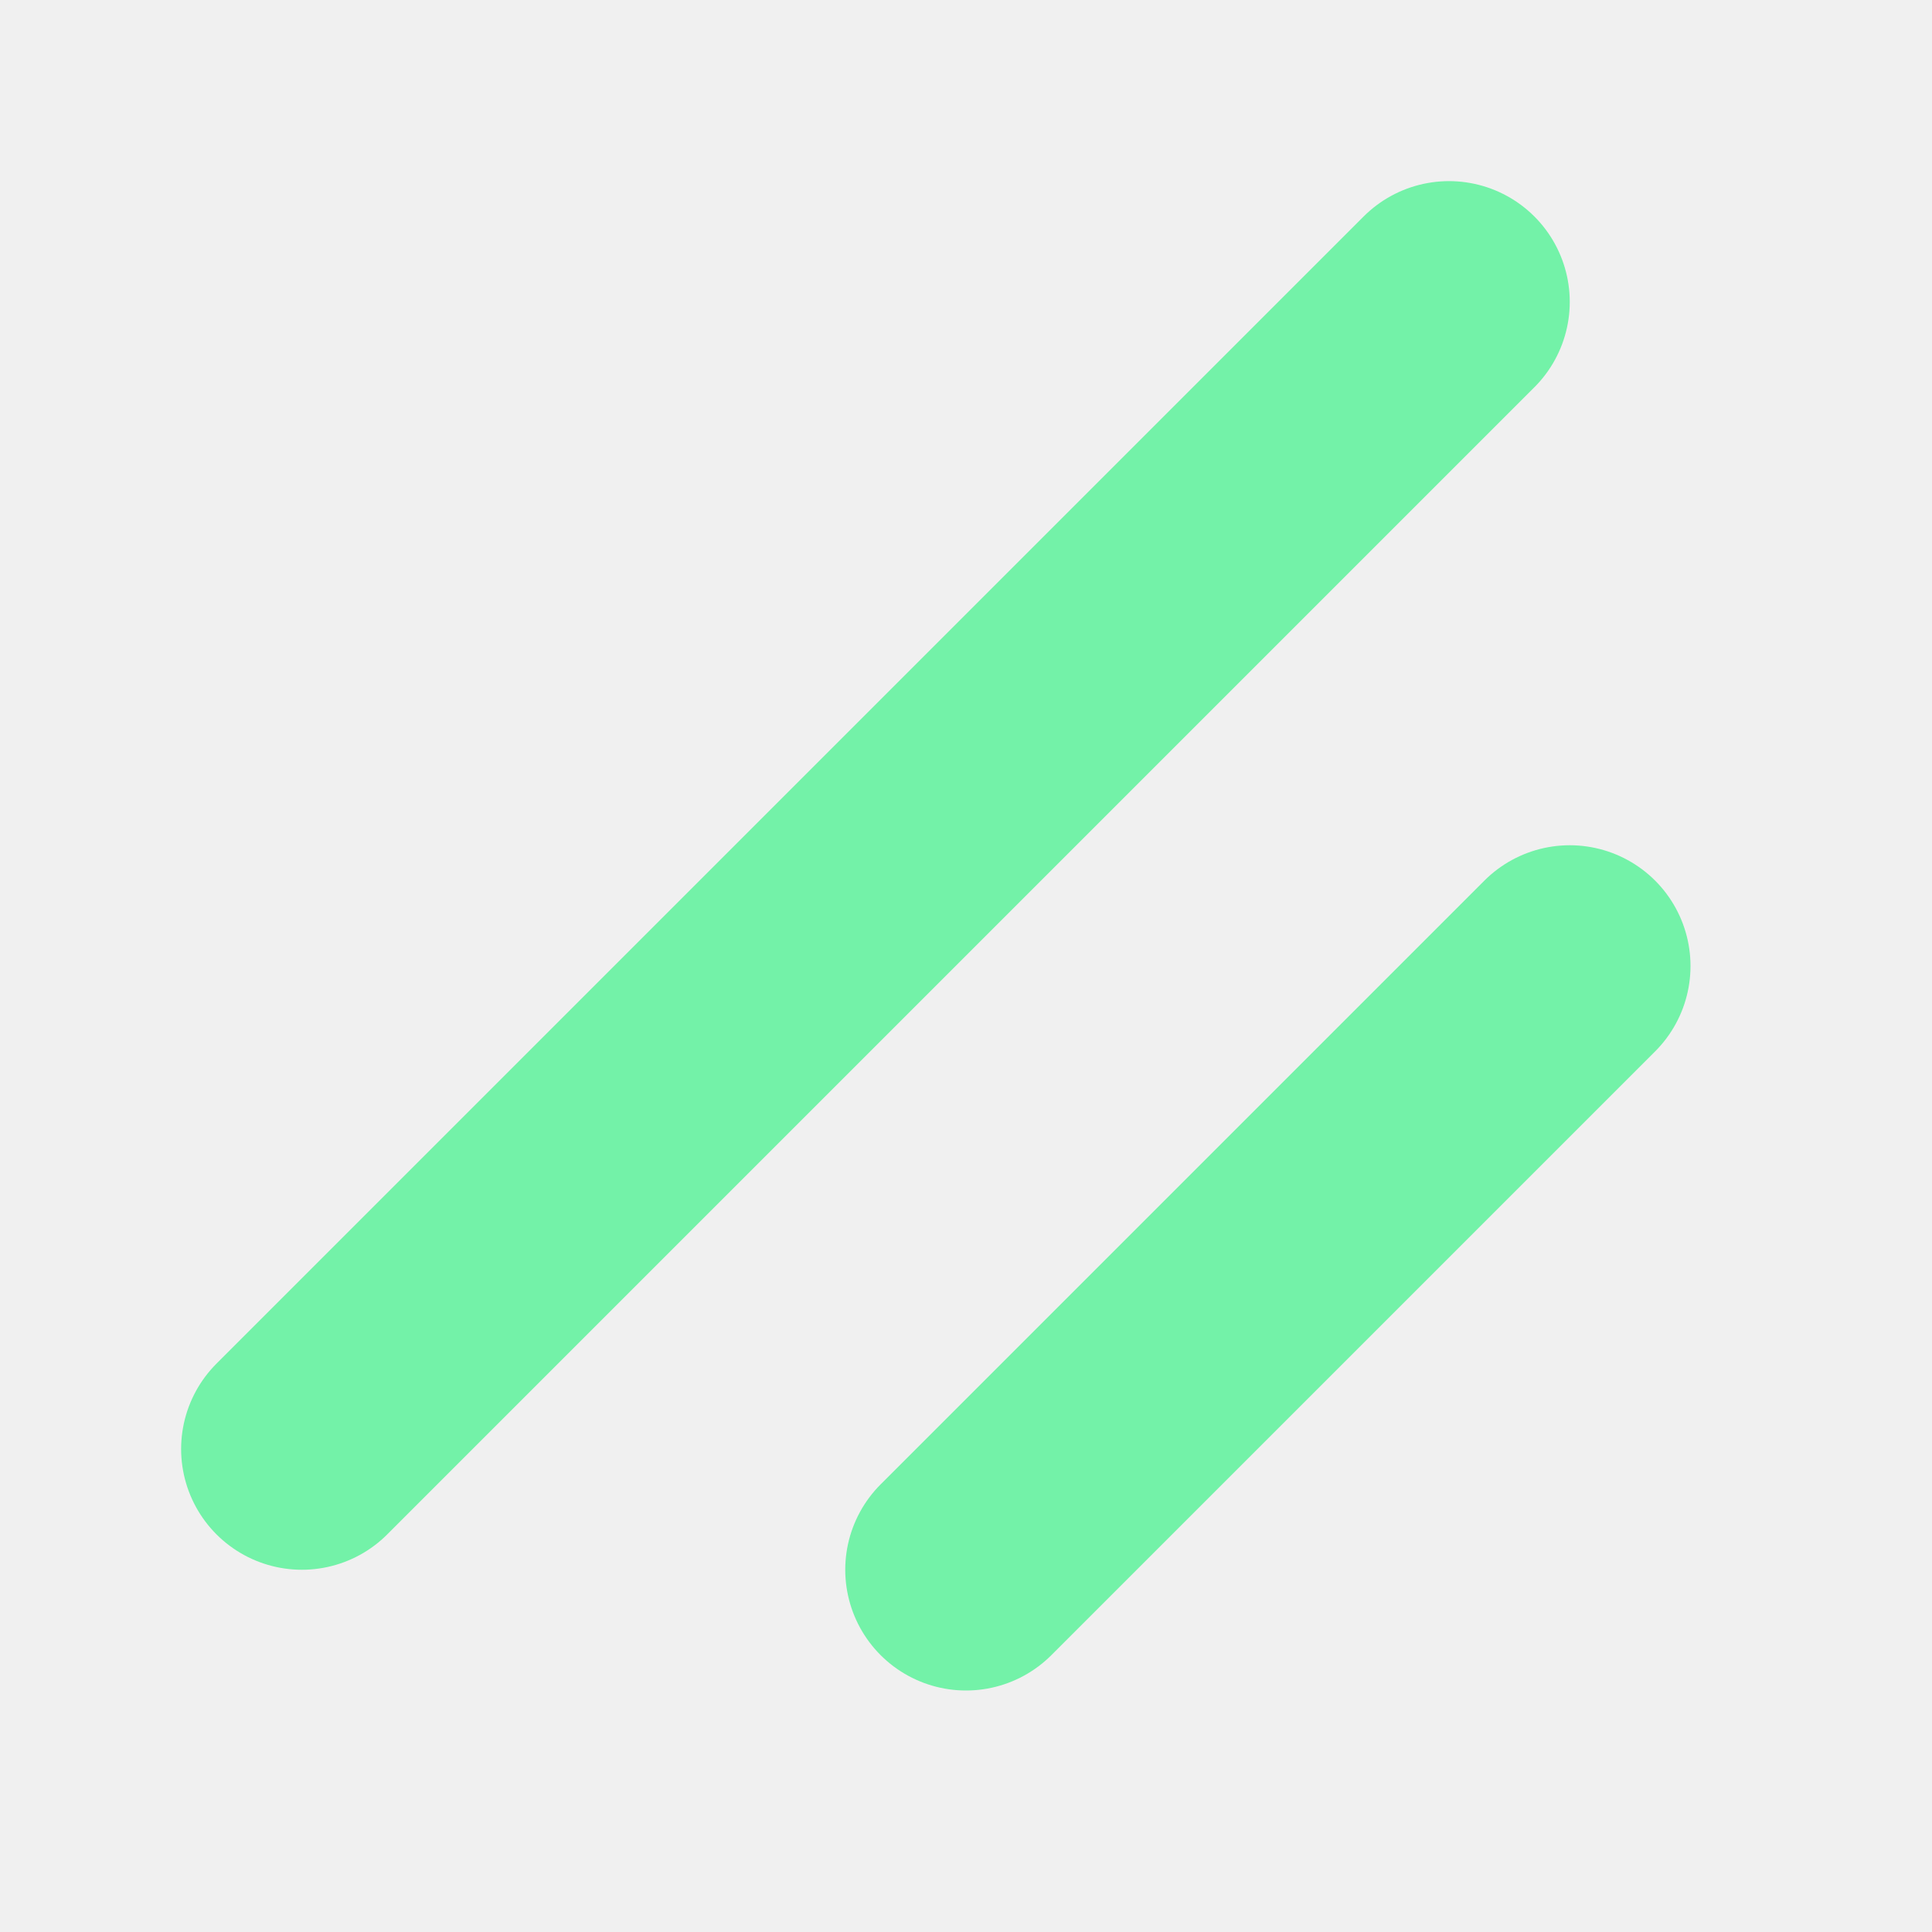
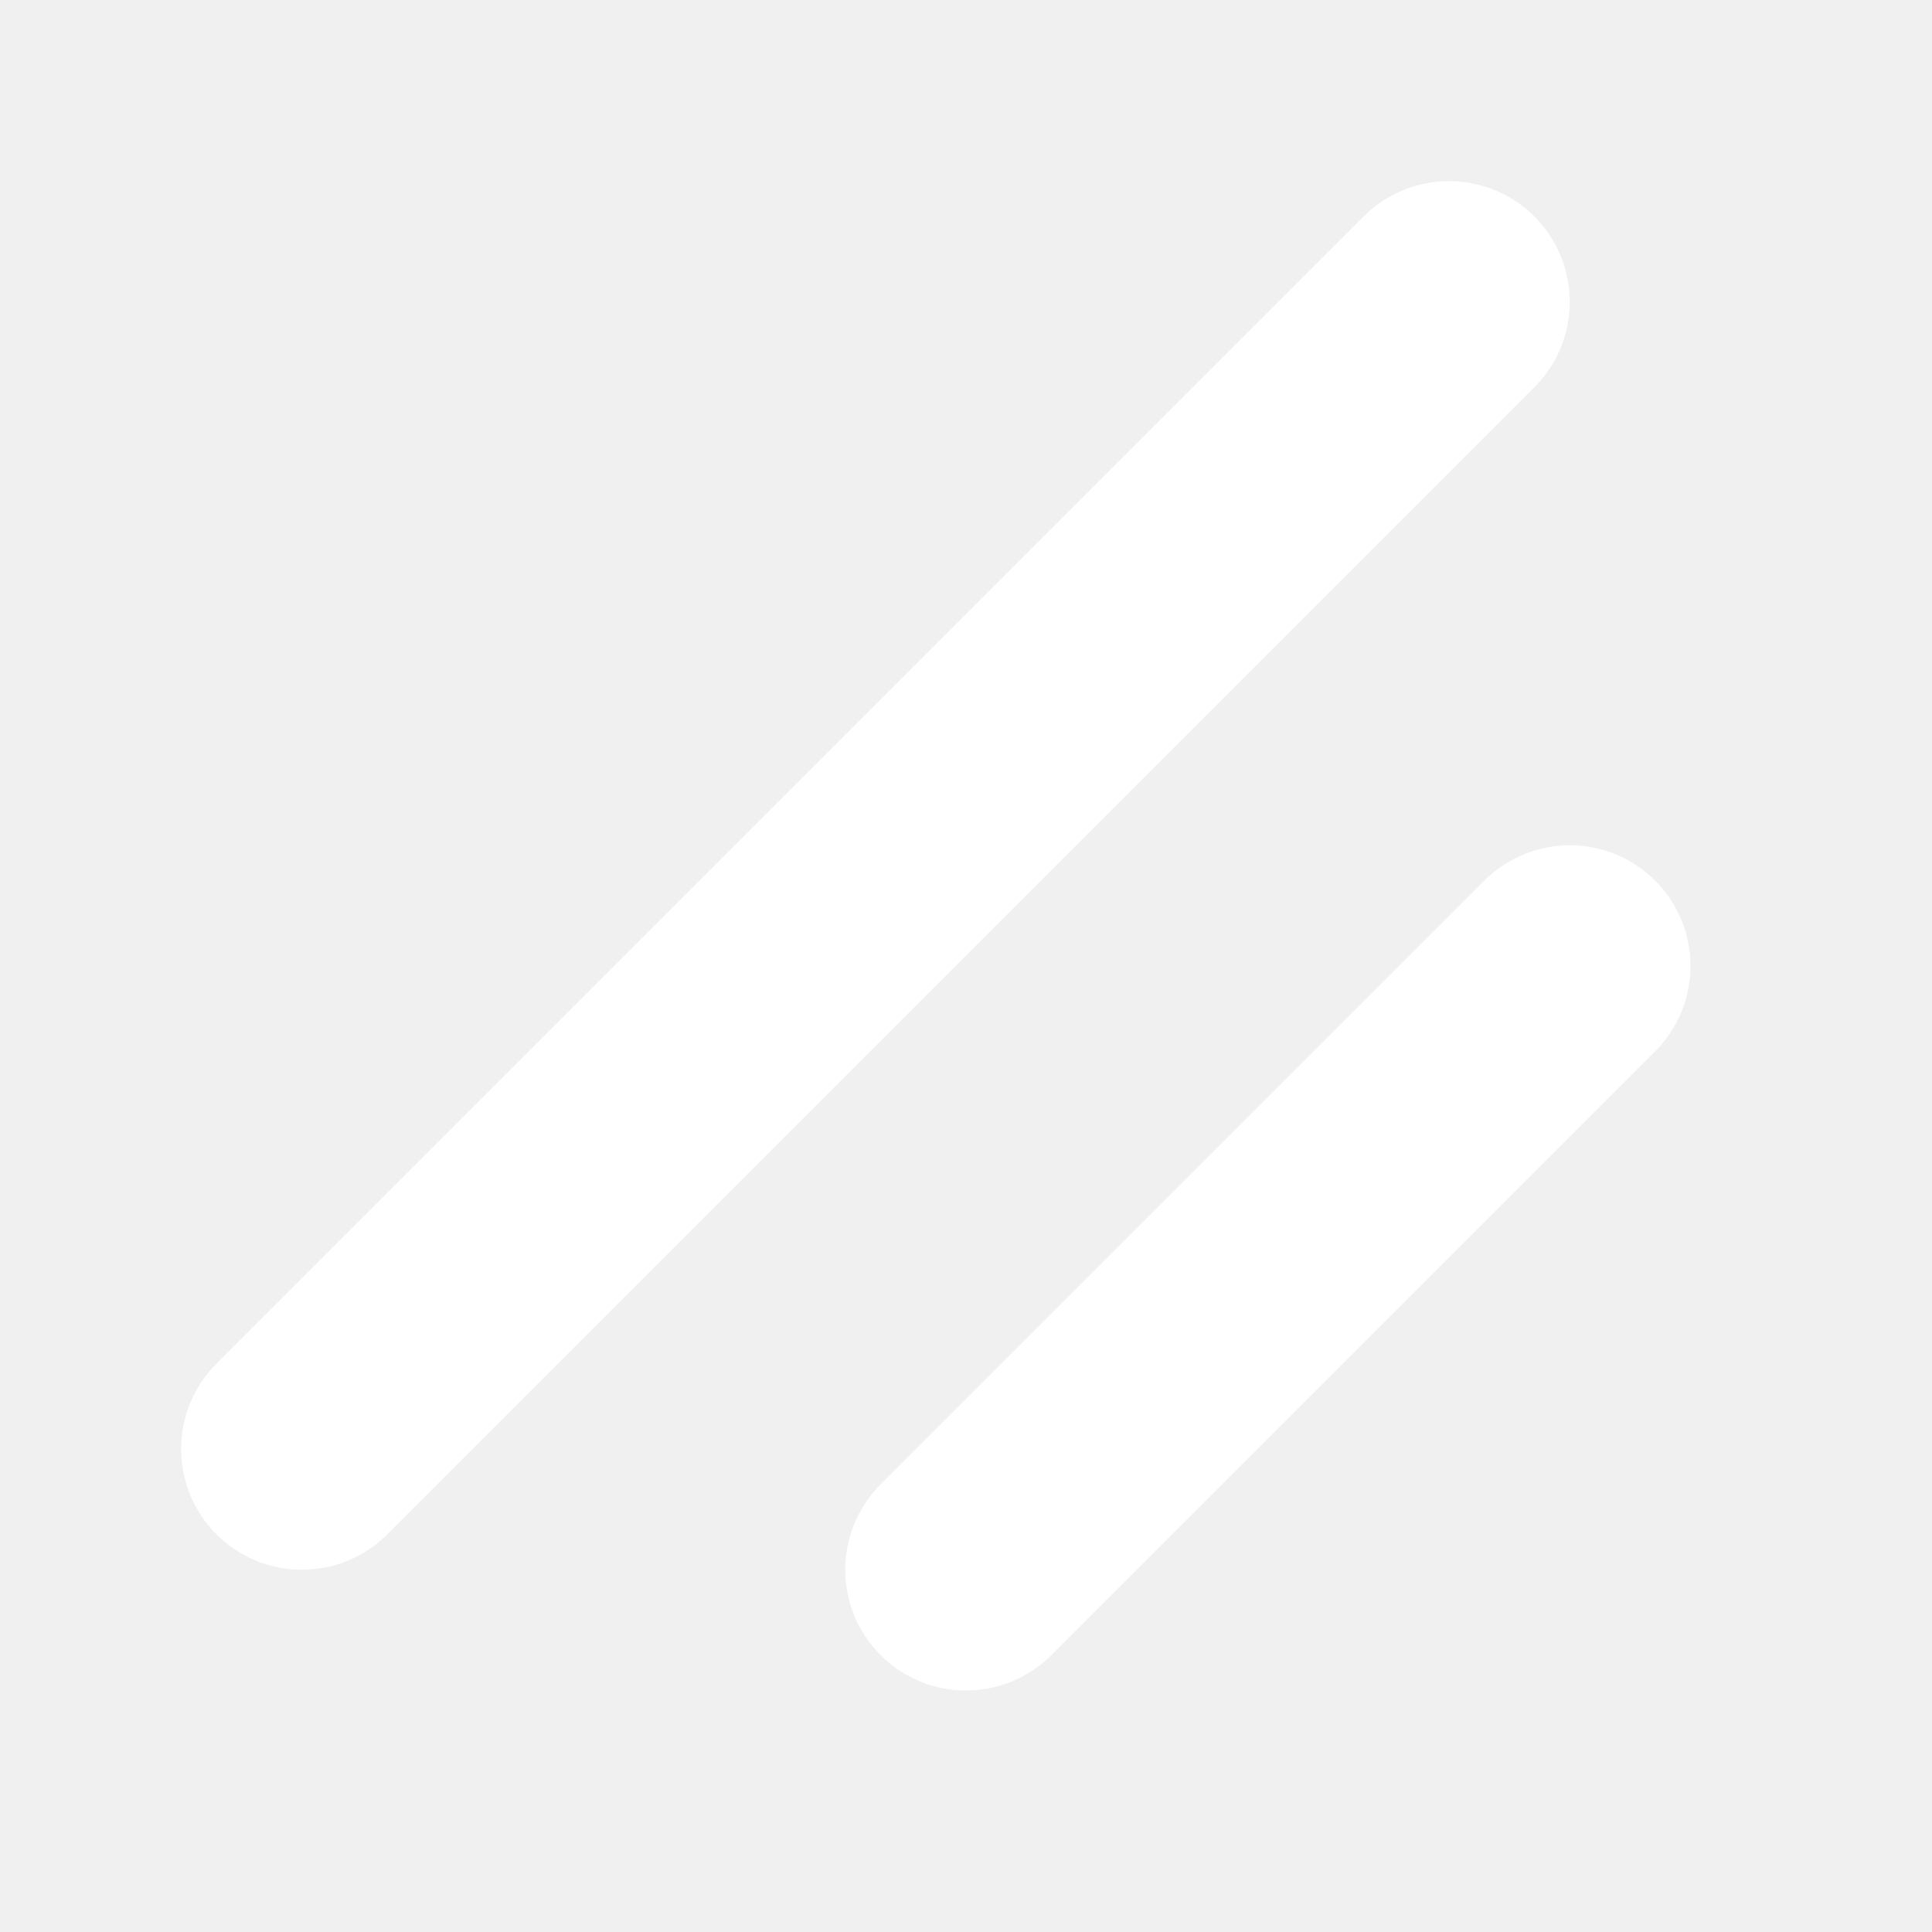
<svg xmlns="http://www.w3.org/2000/svg" id="Layer_1" version="1.1" viewBox="0 0 256 256">
  <defs>
    <style>
      .st0, .st1 {
        fill: none;
      }

      .st1 {
-         stroke: #73f2a8;
+         stroke: #FFFFFF;
        stroke-linecap: round;
        stroke-linejoin: round;
        stroke-width: 32px;
      }
    </style>
  </defs>
  <rect class="st0" width="256" height="256" />
  <line class="st1" x1="208" y1="128" x2="128" y2="208" />
  <line class="st1" x1="192" y1="40" x2="40" y2="192" />
</svg>
